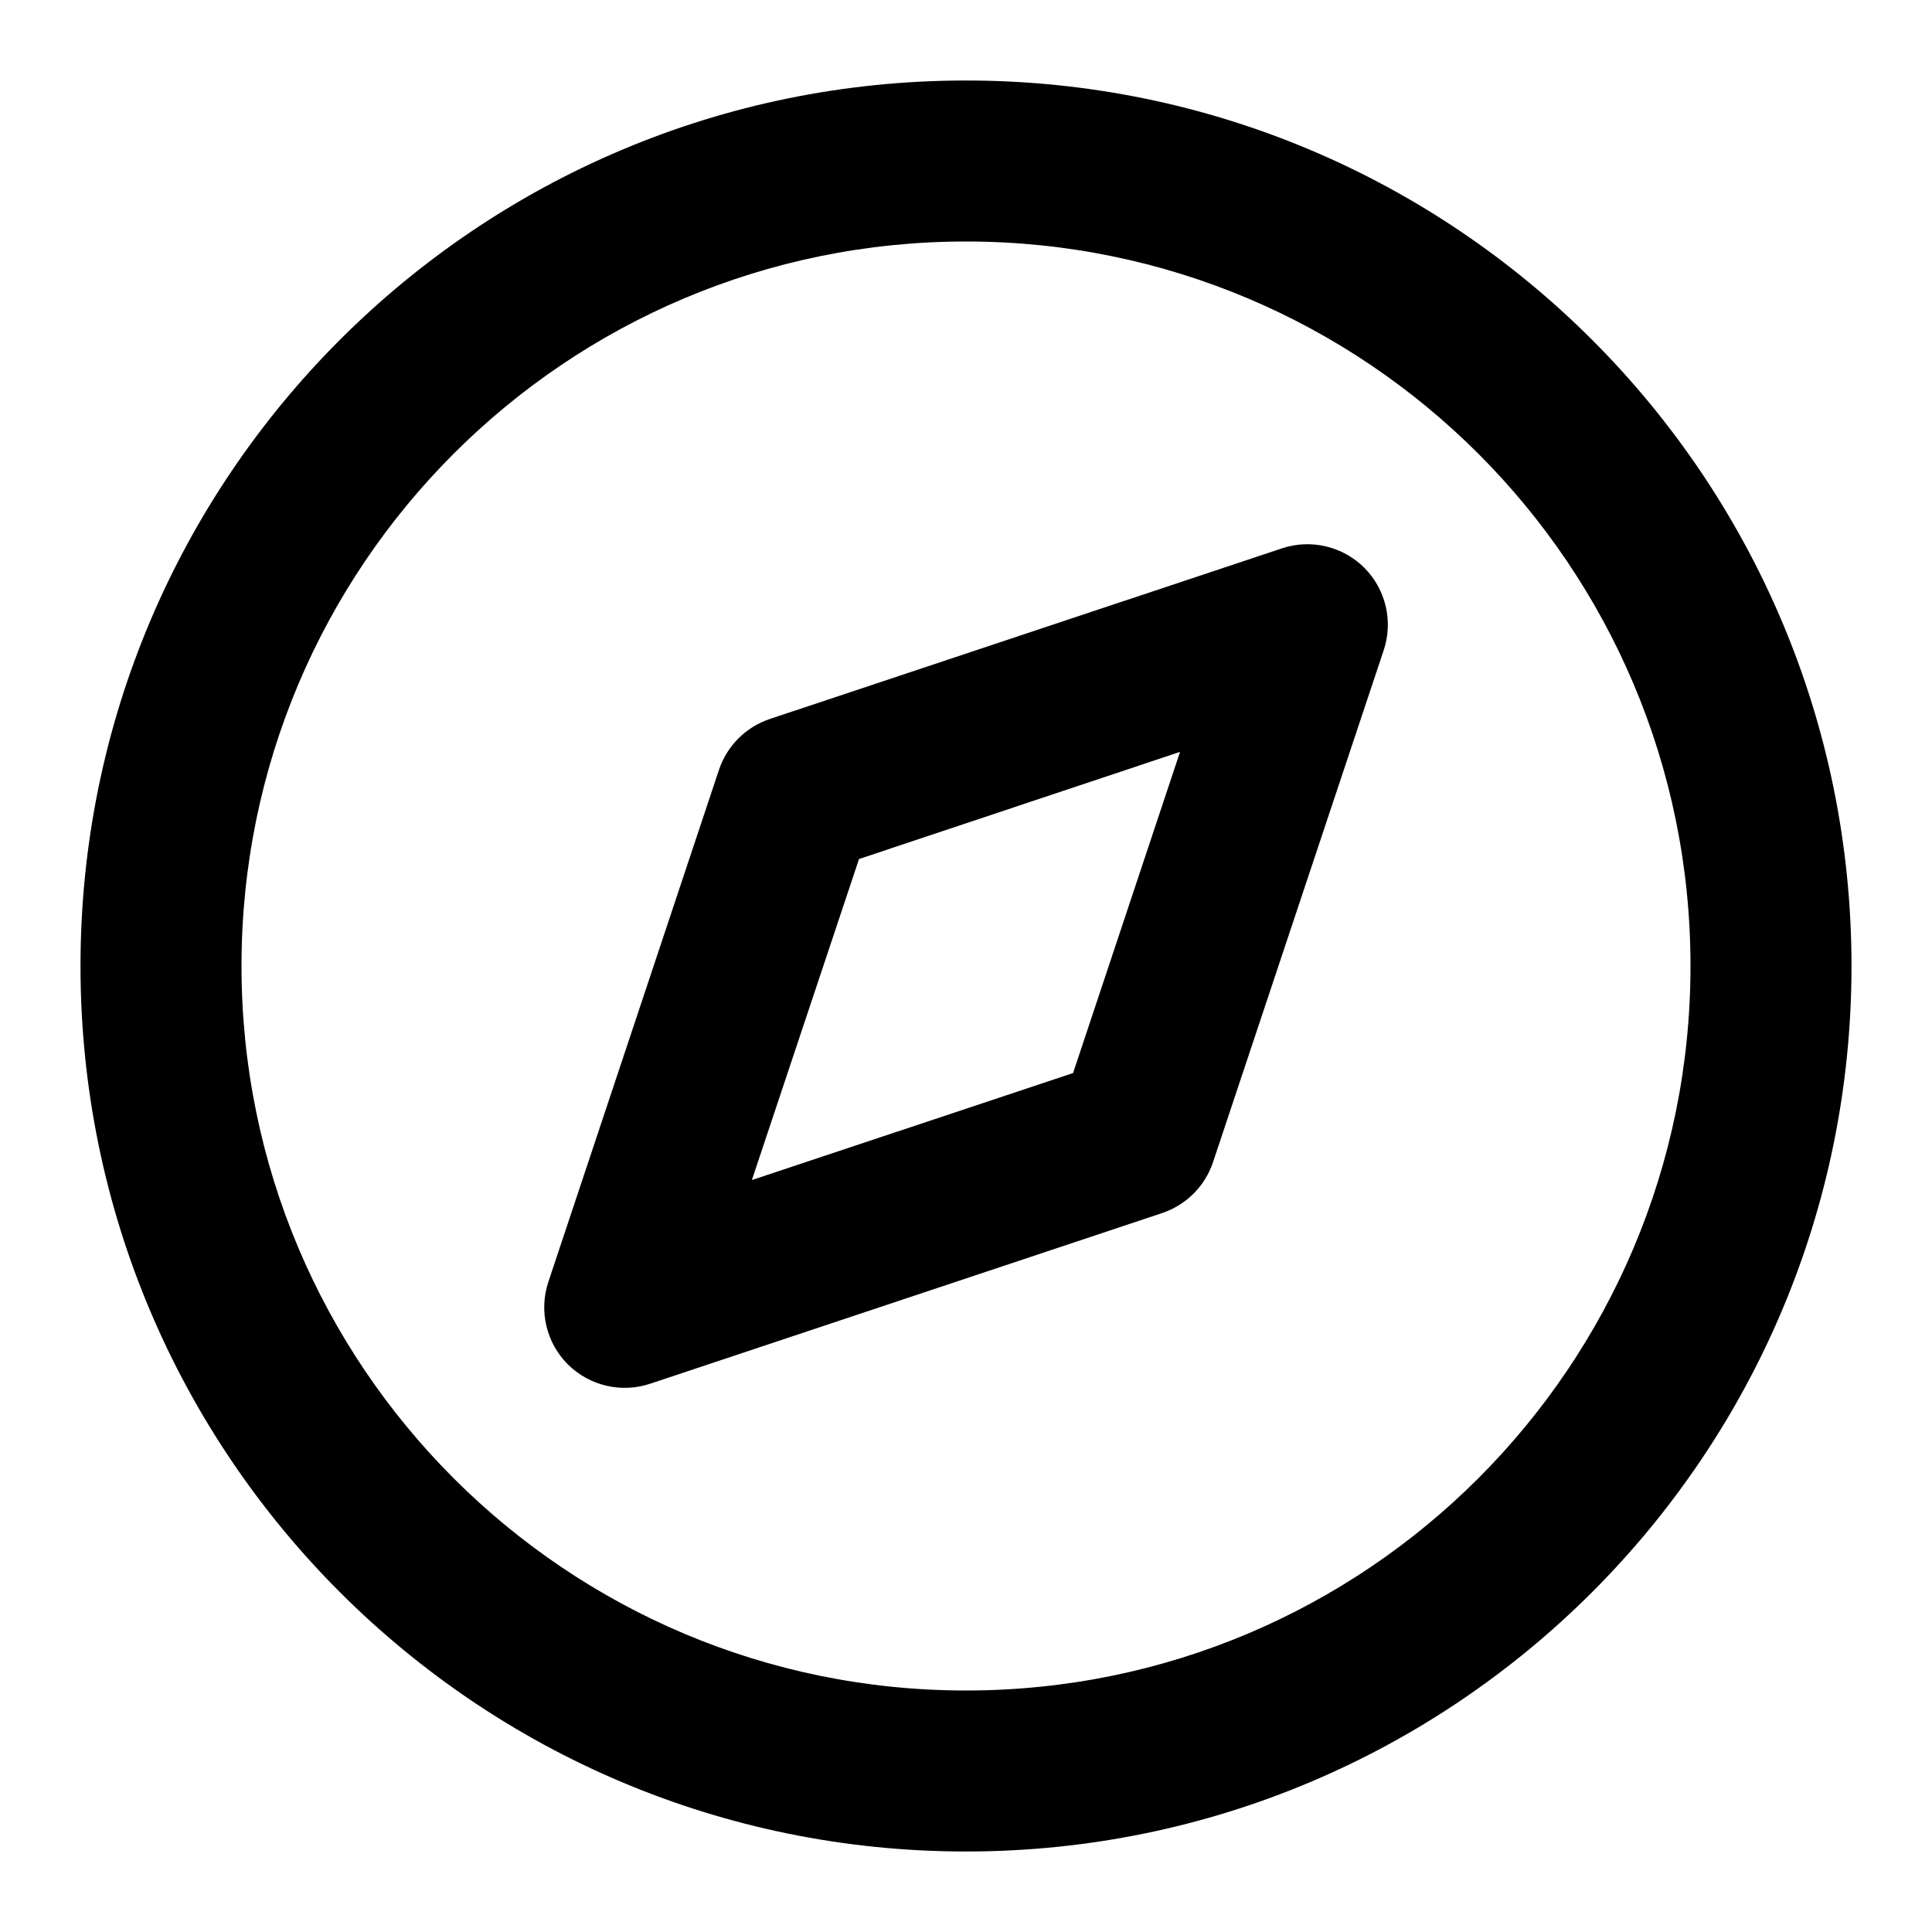
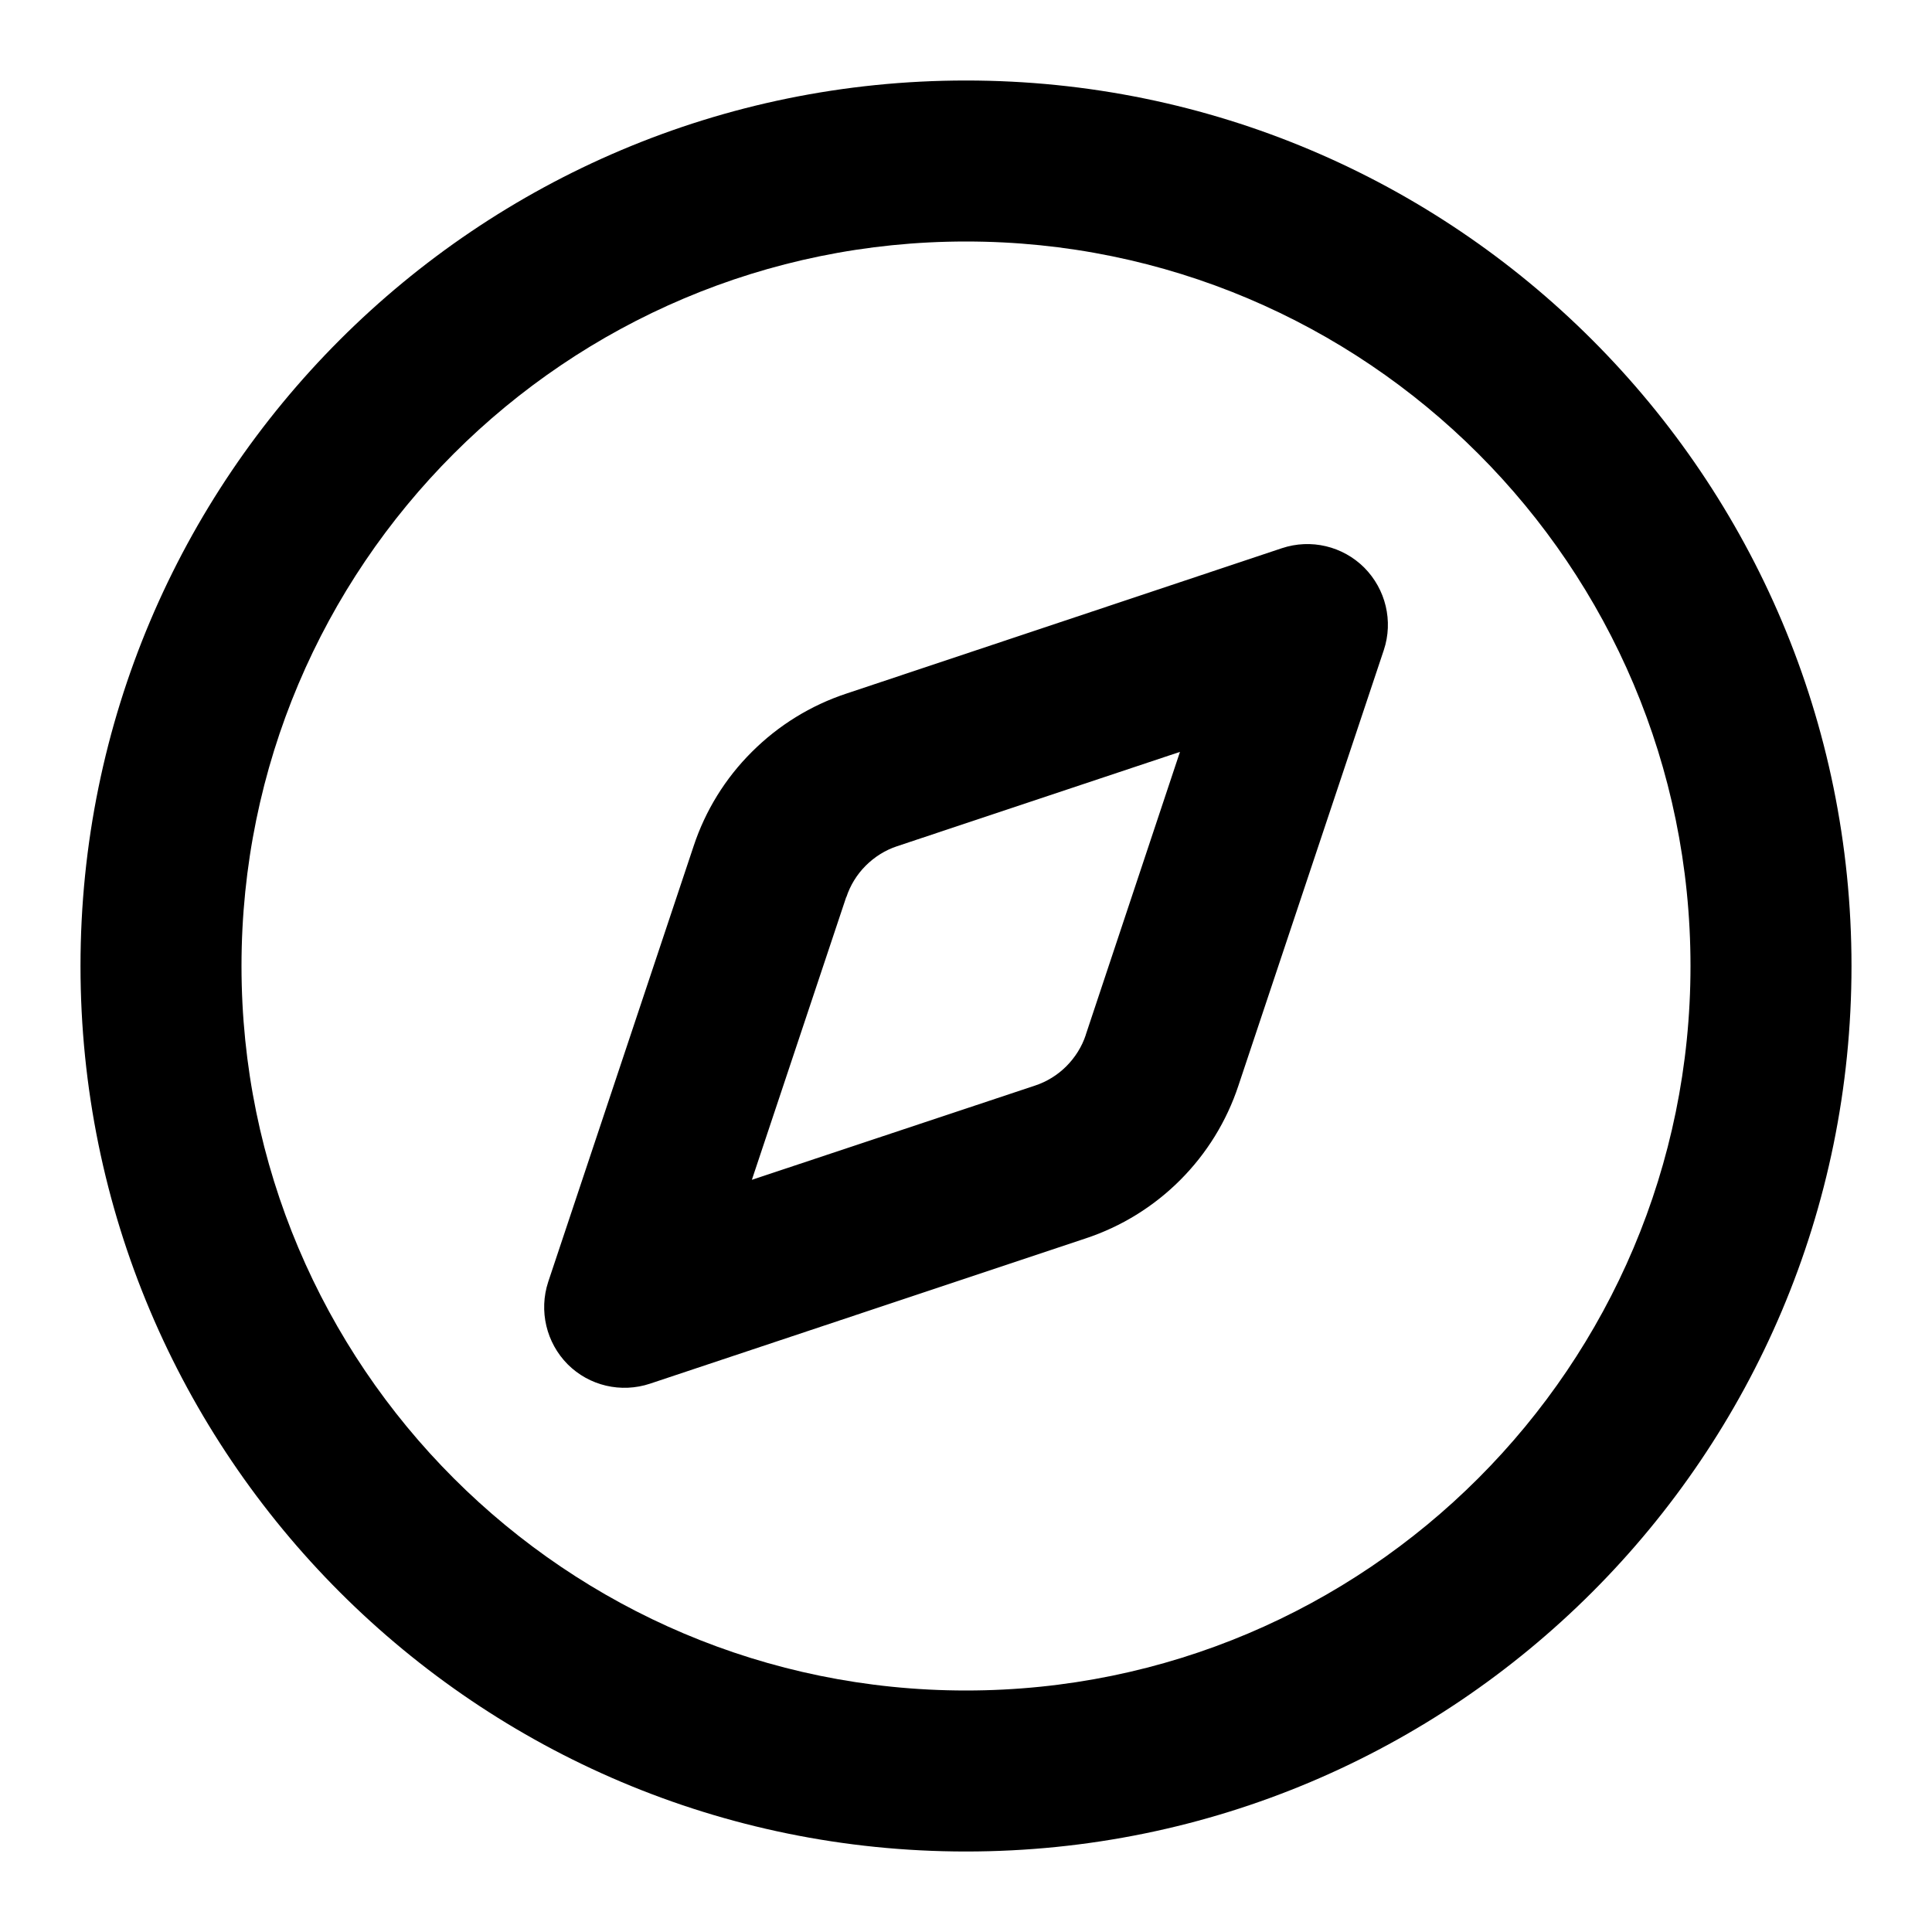
- <svg xmlns="http://www.w3.org/2000/svg" width="24" height="24" viewBox="0 0 24 24" fill="none">
-   <path d="M21 12C21 7.029 16.971 3 12 3C7.029 3 3 7.029 3 12C3 16.971 7.029 21 12 21C16.971 21 21 16.971 21 12ZM23 12C23 18.075 18.075 23 12 23C5.925 23 1 18.075 1 12C1 5.925 5.925 1 12 1C18.075 1 23 5.925 23 12Z" fill="black" />
-   <path d="M15.924 6.812C16.284 6.692 16.68 6.786 16.948 7.053C17.215 7.321 17.309 7.718 17.189 8.077L15.069 14.436C14.969 14.735 14.735 14.969 14.436 15.069L8.077 17.189C7.718 17.309 7.321 17.215 7.053 16.948C6.786 16.68 6.692 16.284 6.812 15.924L8.931 9.564C9.031 9.265 9.265 9.031 9.564 8.931L15.924 6.812ZM10.671 10.671L9.34 14.659L13.33 13.33L14.659 9.34L10.671 10.671Z" fill="black" />
+ <svg xmlns="http://www.w3.org/2000/svg" width="12" height="12" viewBox="0 0 12 12" fill="none">
+   <path d="M10.5 6C10.5 3.515 8.485 1.5 6 1.5C3.515 1.5 1.5 3.515 1.5 6C1.5 8.485 3.515 10.5 6 10.5C8.485 10.5 10.5 8.485 10.5 6ZM7.962 3.405C8.142 3.345 8.34 3.392 8.474 3.526C8.607 3.66 8.655 3.858 8.595 4.038L7.692 6.743C7.619 6.964 7.495 7.165 7.33 7.33C7.165 7.495 6.964 7.619 6.743 7.692L4.038 8.594C3.858 8.654 3.66 8.608 3.526 8.474C3.393 8.34 3.346 8.142 3.405 7.962L4.308 5.256C4.381 5.035 4.505 4.834 4.67 4.67C4.835 4.505 5.036 4.381 5.257 4.308L7.962 3.405ZM5.572 5.256C5.499 5.28 5.432 5.322 5.377 5.377C5.322 5.432 5.281 5.499 5.257 5.572H5.256L4.67 7.328L6.428 6.743C6.501 6.719 6.568 6.678 6.623 6.623C6.678 6.568 6.72 6.501 6.744 6.428V6.427L7.329 4.67L5.572 5.256ZM11.5 6C11.5 9.038 9.038 11.5 6 11.5C2.962 11.5 0.5 9.038 0.5 6C0.5 2.962 2.962 0.5 6 0.5C9.038 0.5 11.5 2.962 11.5 6Z" fill="black" />
</svg>
